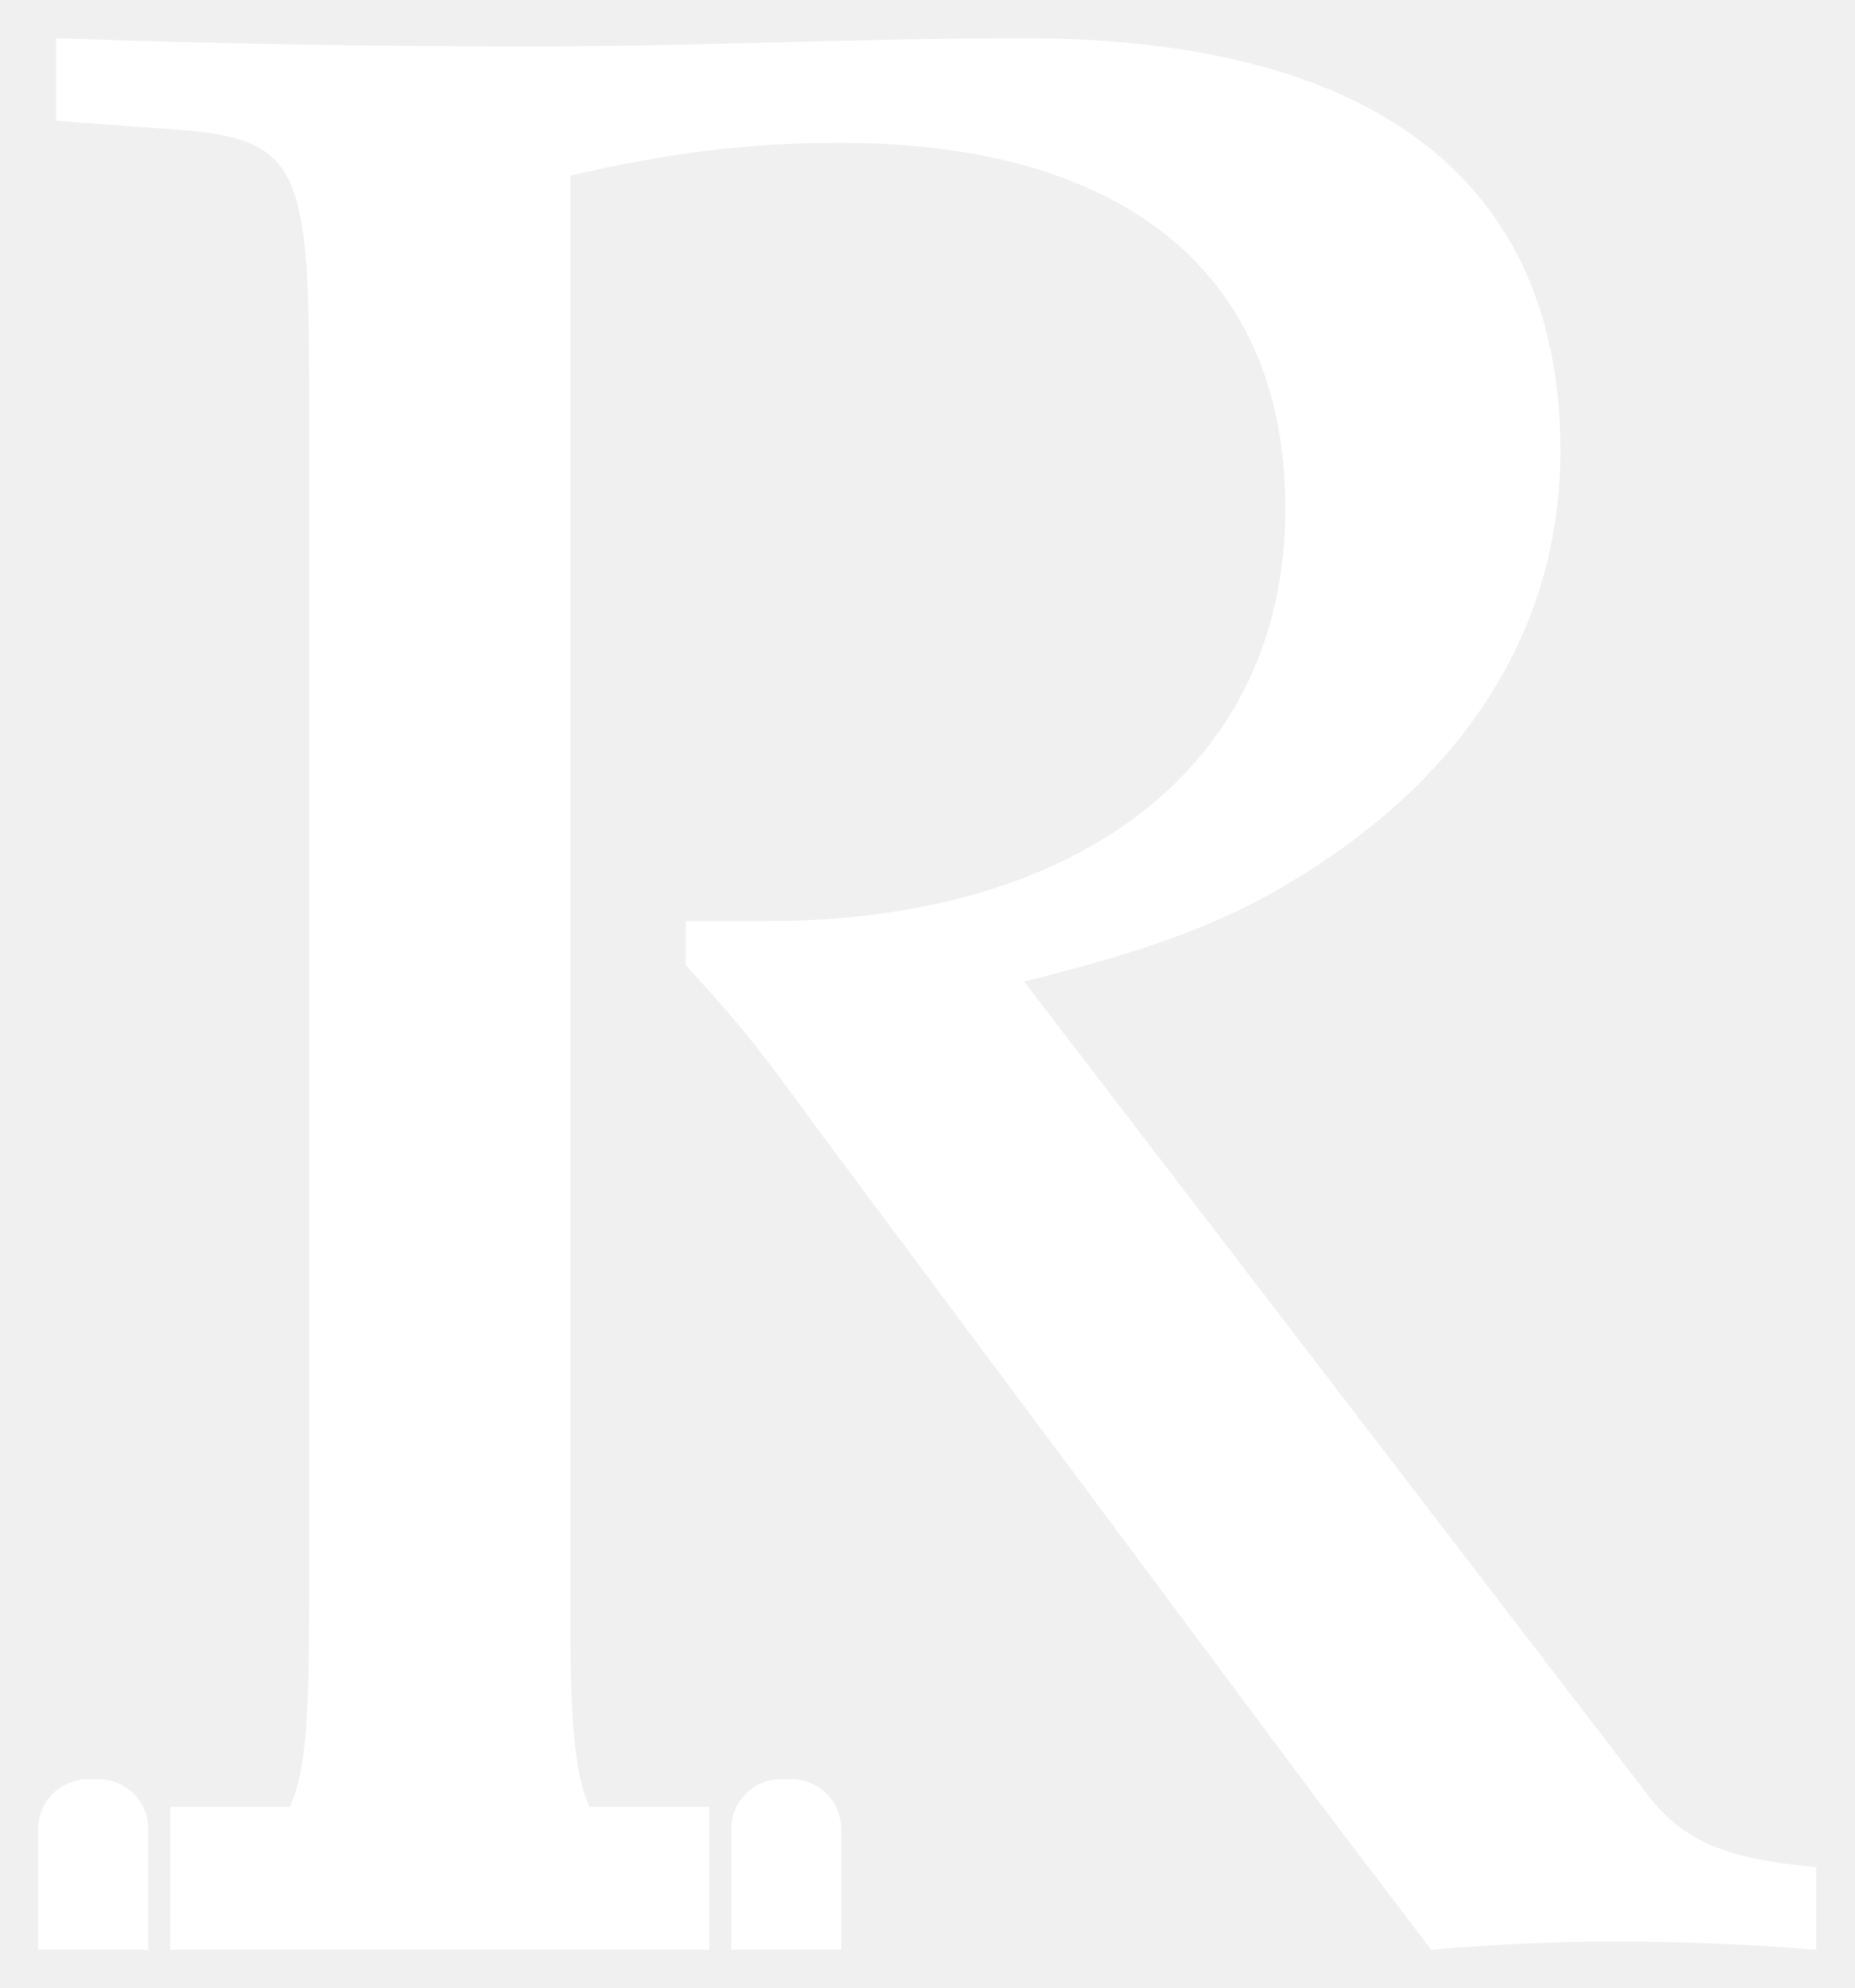
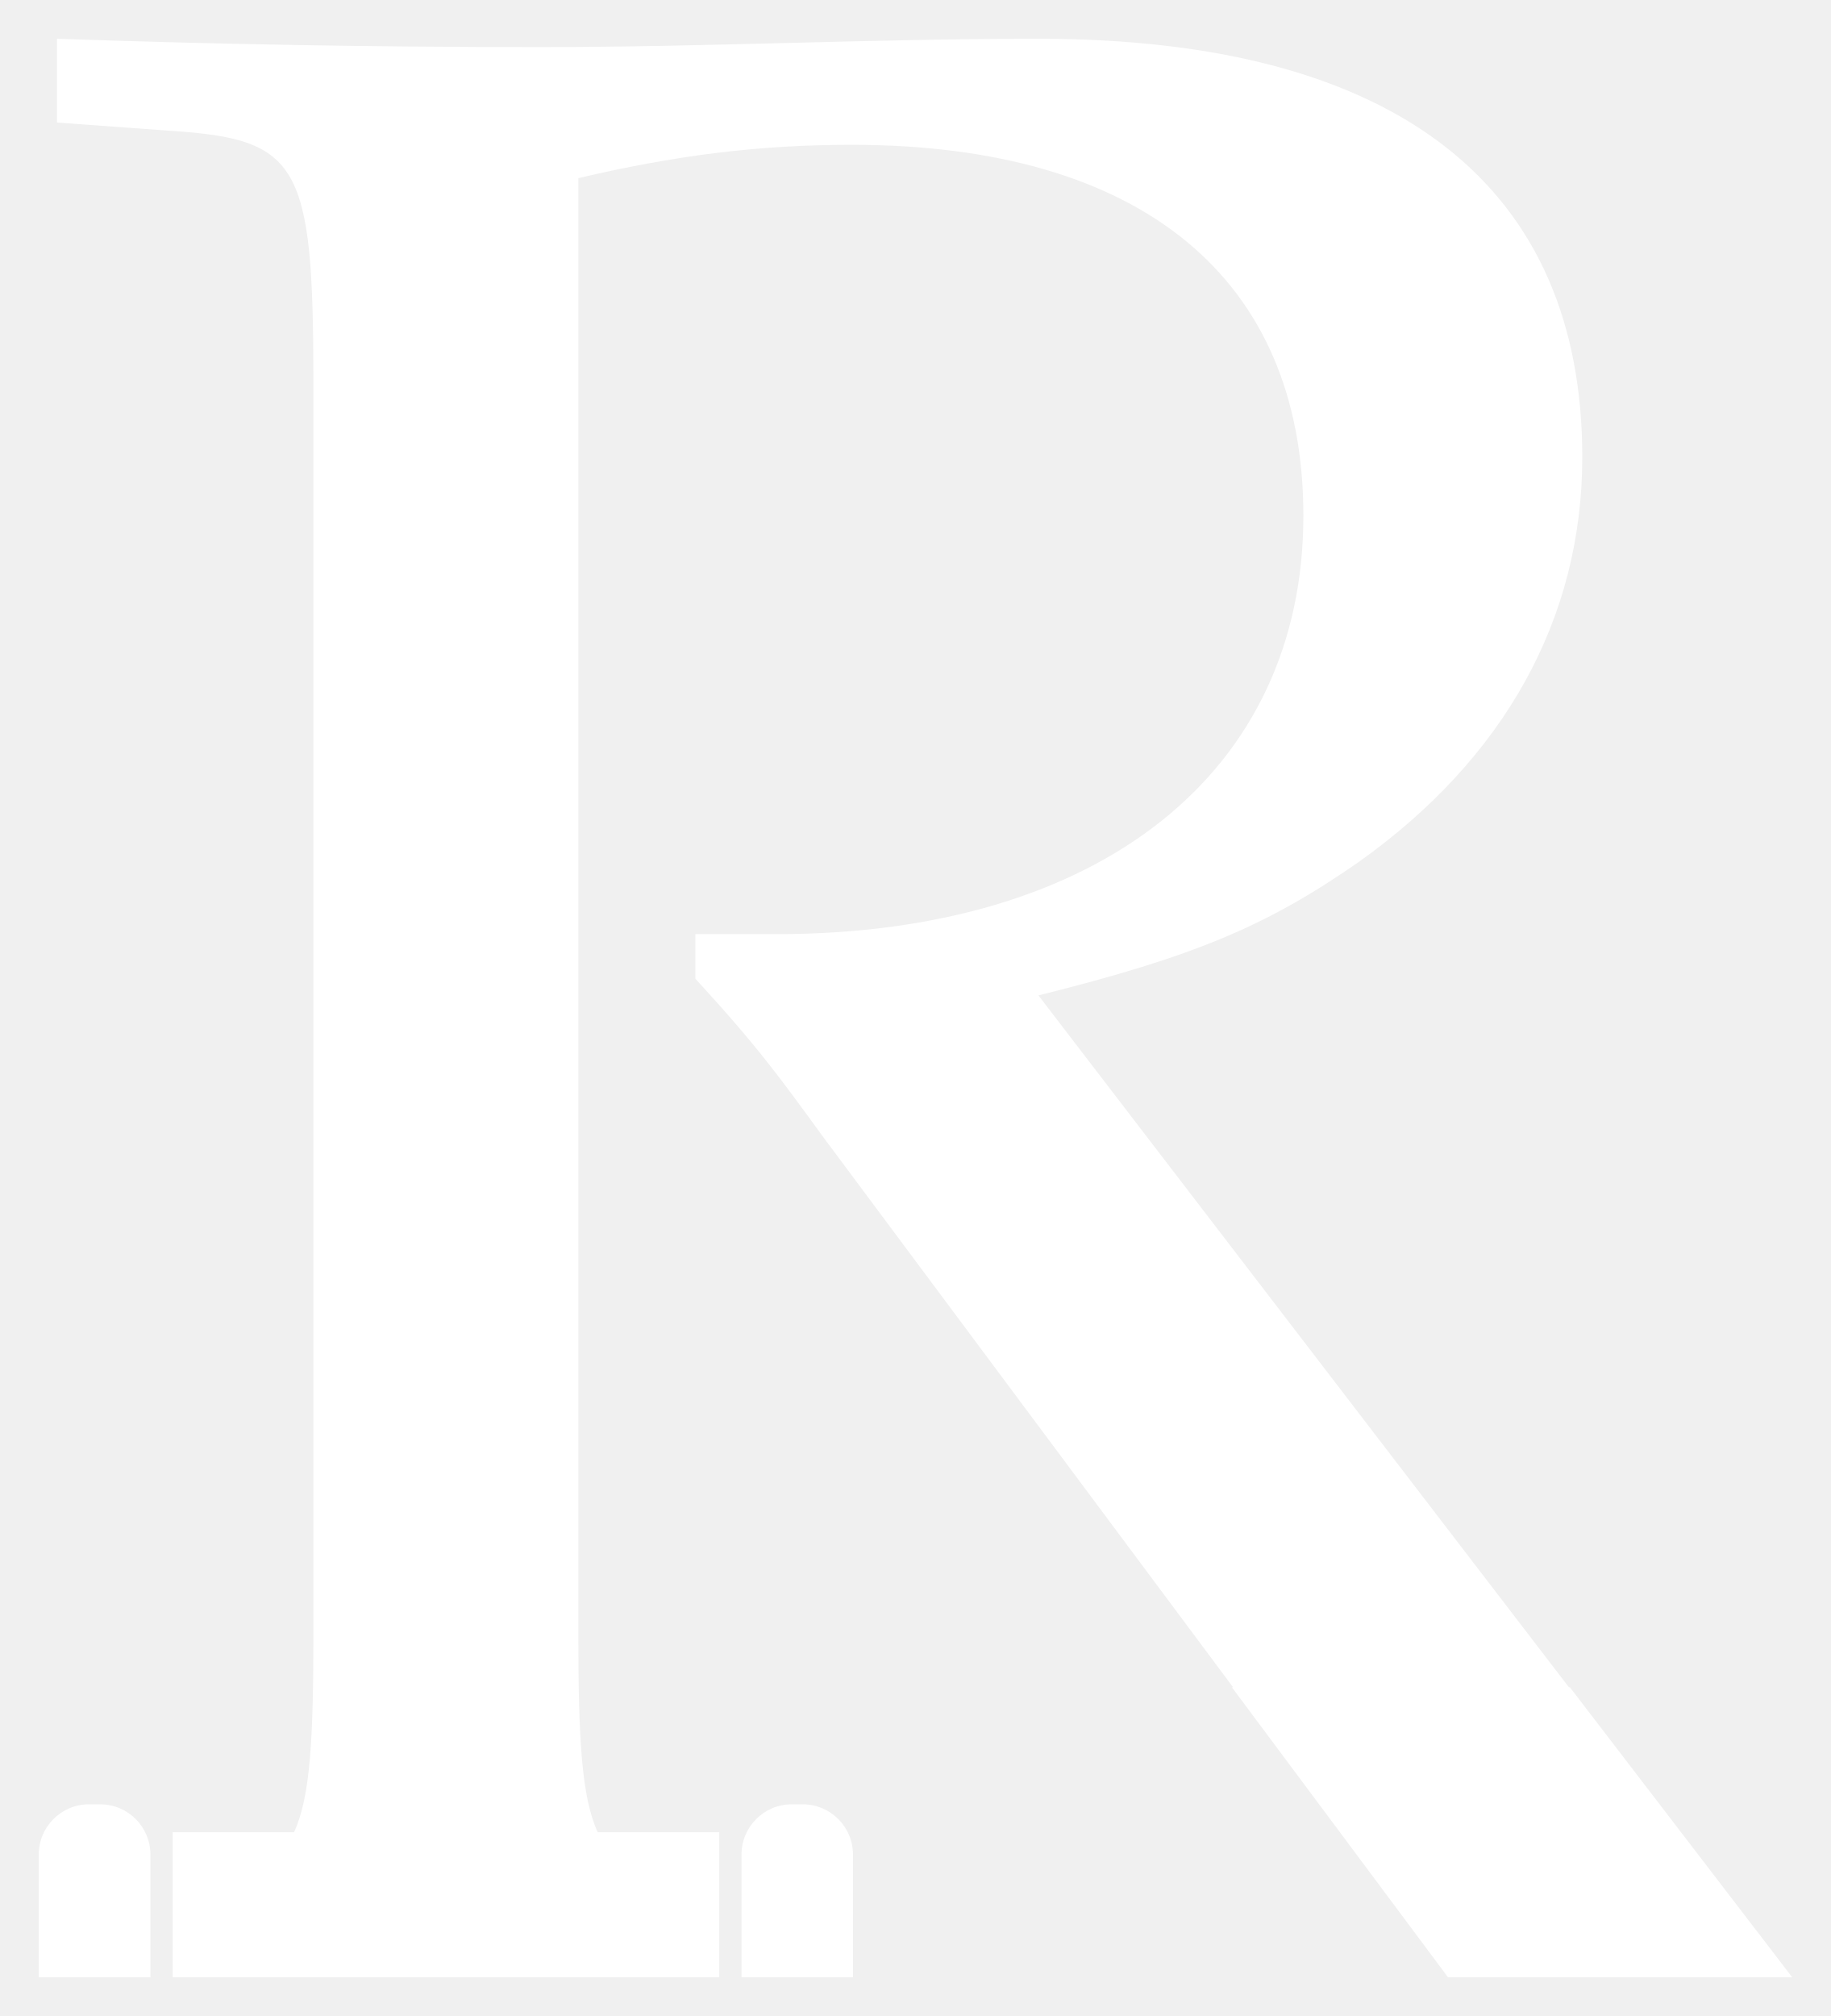
- <svg xmlns="http://www.w3.org/2000/svg" viewBox="-2 -2 97.02 104" role="img" aria-label="Abogados Remates Judiciales">
-   <path d="M6.91 92.52H13.17C14.02 90.7 14.17 87.62 14.17 82.3V17.7C14.17 6.47 13.45 5.18 6.83 4.75L0.94 4.32V-0C9.28 0.29 17.48 0.43 25.83 0.43C34.46 0.43 42.95 -0 51.58 -0C70.29 -0 79.64 7.77 79.64 21.58C79.64 29.93 75.61 37.12 68.13 42.45C63.38 45.76 59.64 47.34 51.58 49.35L84.24 91.94C86.12 94.39 88.42 95.25 93.02 95.68V100Q87.84 99.57 82.66 99.57C79.35 99.57 76.19 99.71 72.88 100L66.98 92.23L40.5 56.69C38.2 53.53 37.05 51.94 33.88 48.49V46.19H38.06C54.75 46.19 65.25 37.84 65.25 24.6C65.25 12.37 56.91 5.47 41.94 5.47C37.05 5.47 32.73 6.04 27.84 7.19V82.3C27.84 87.62 28 90.7 28.84 92.52H35.11V100H6.91ZM38.85 91.08H39.42C40.85 91.08 42.01 92.24 42.01 93.67V100H36.26V93.67C36.26 92.24 37.42 91.08 38.85 91.08ZM2.59 91.08H3.17C4.6 91.08 5.76 92.24 5.76 93.67V100H0V93.67C0 92.24 1.16 91.08 2.59 91.08Z" fill="#FFFFFF" />
+ <svg xmlns="http://www.w3.org/2000/svg" viewBox="-2 -2 94.47 104" role="img" aria-label="Abogados Remates Judiciales">
+   <path d="M6.91 92.52H13.17C14.02 90.7 14.17 87.62 14.17 82.3V17.7C14.17 6.47 13.45 5.18 6.83 4.75L0.94 4.32V-0C9.28 0.29 17.48 0.43 25.83 0.43C34.46 0.43 42.95 -0 51.58 -0C70.29 -0 79.64 7.77 79.64 21.58C79.64 29.93 75.61 37.12 68.13 42.45C63.38 45.76 59.64 47.34 51.58 49.35L78.95 85.04H79L90.47 100H72.71L61.56 85.04H61.62L40.5 56.69C38.2 53.53 37.05 51.94 33.88 48.49V46.19H38.06C54.75 46.19 65.25 37.84 65.25 24.6C65.25 12.37 56.91 5.47 41.94 5.47C37.05 5.47 32.73 6.04 27.84 7.19V82.3C27.84 87.62 28 90.7 28.84 92.52H35.11V100H6.91ZM38.85 91.08H39.42C40.85 91.08 42.01 92.24 42.01 93.67V100H36.26V93.67C36.26 92.24 37.42 91.08 38.85 91.08ZM2.59 91.08H3.17C4.6 91.08 5.76 92.24 5.76 93.67V100H0V93.67C0 92.24 1.16 91.08 2.59 91.08Z" fill="#FFFFFF" />
</svg>
